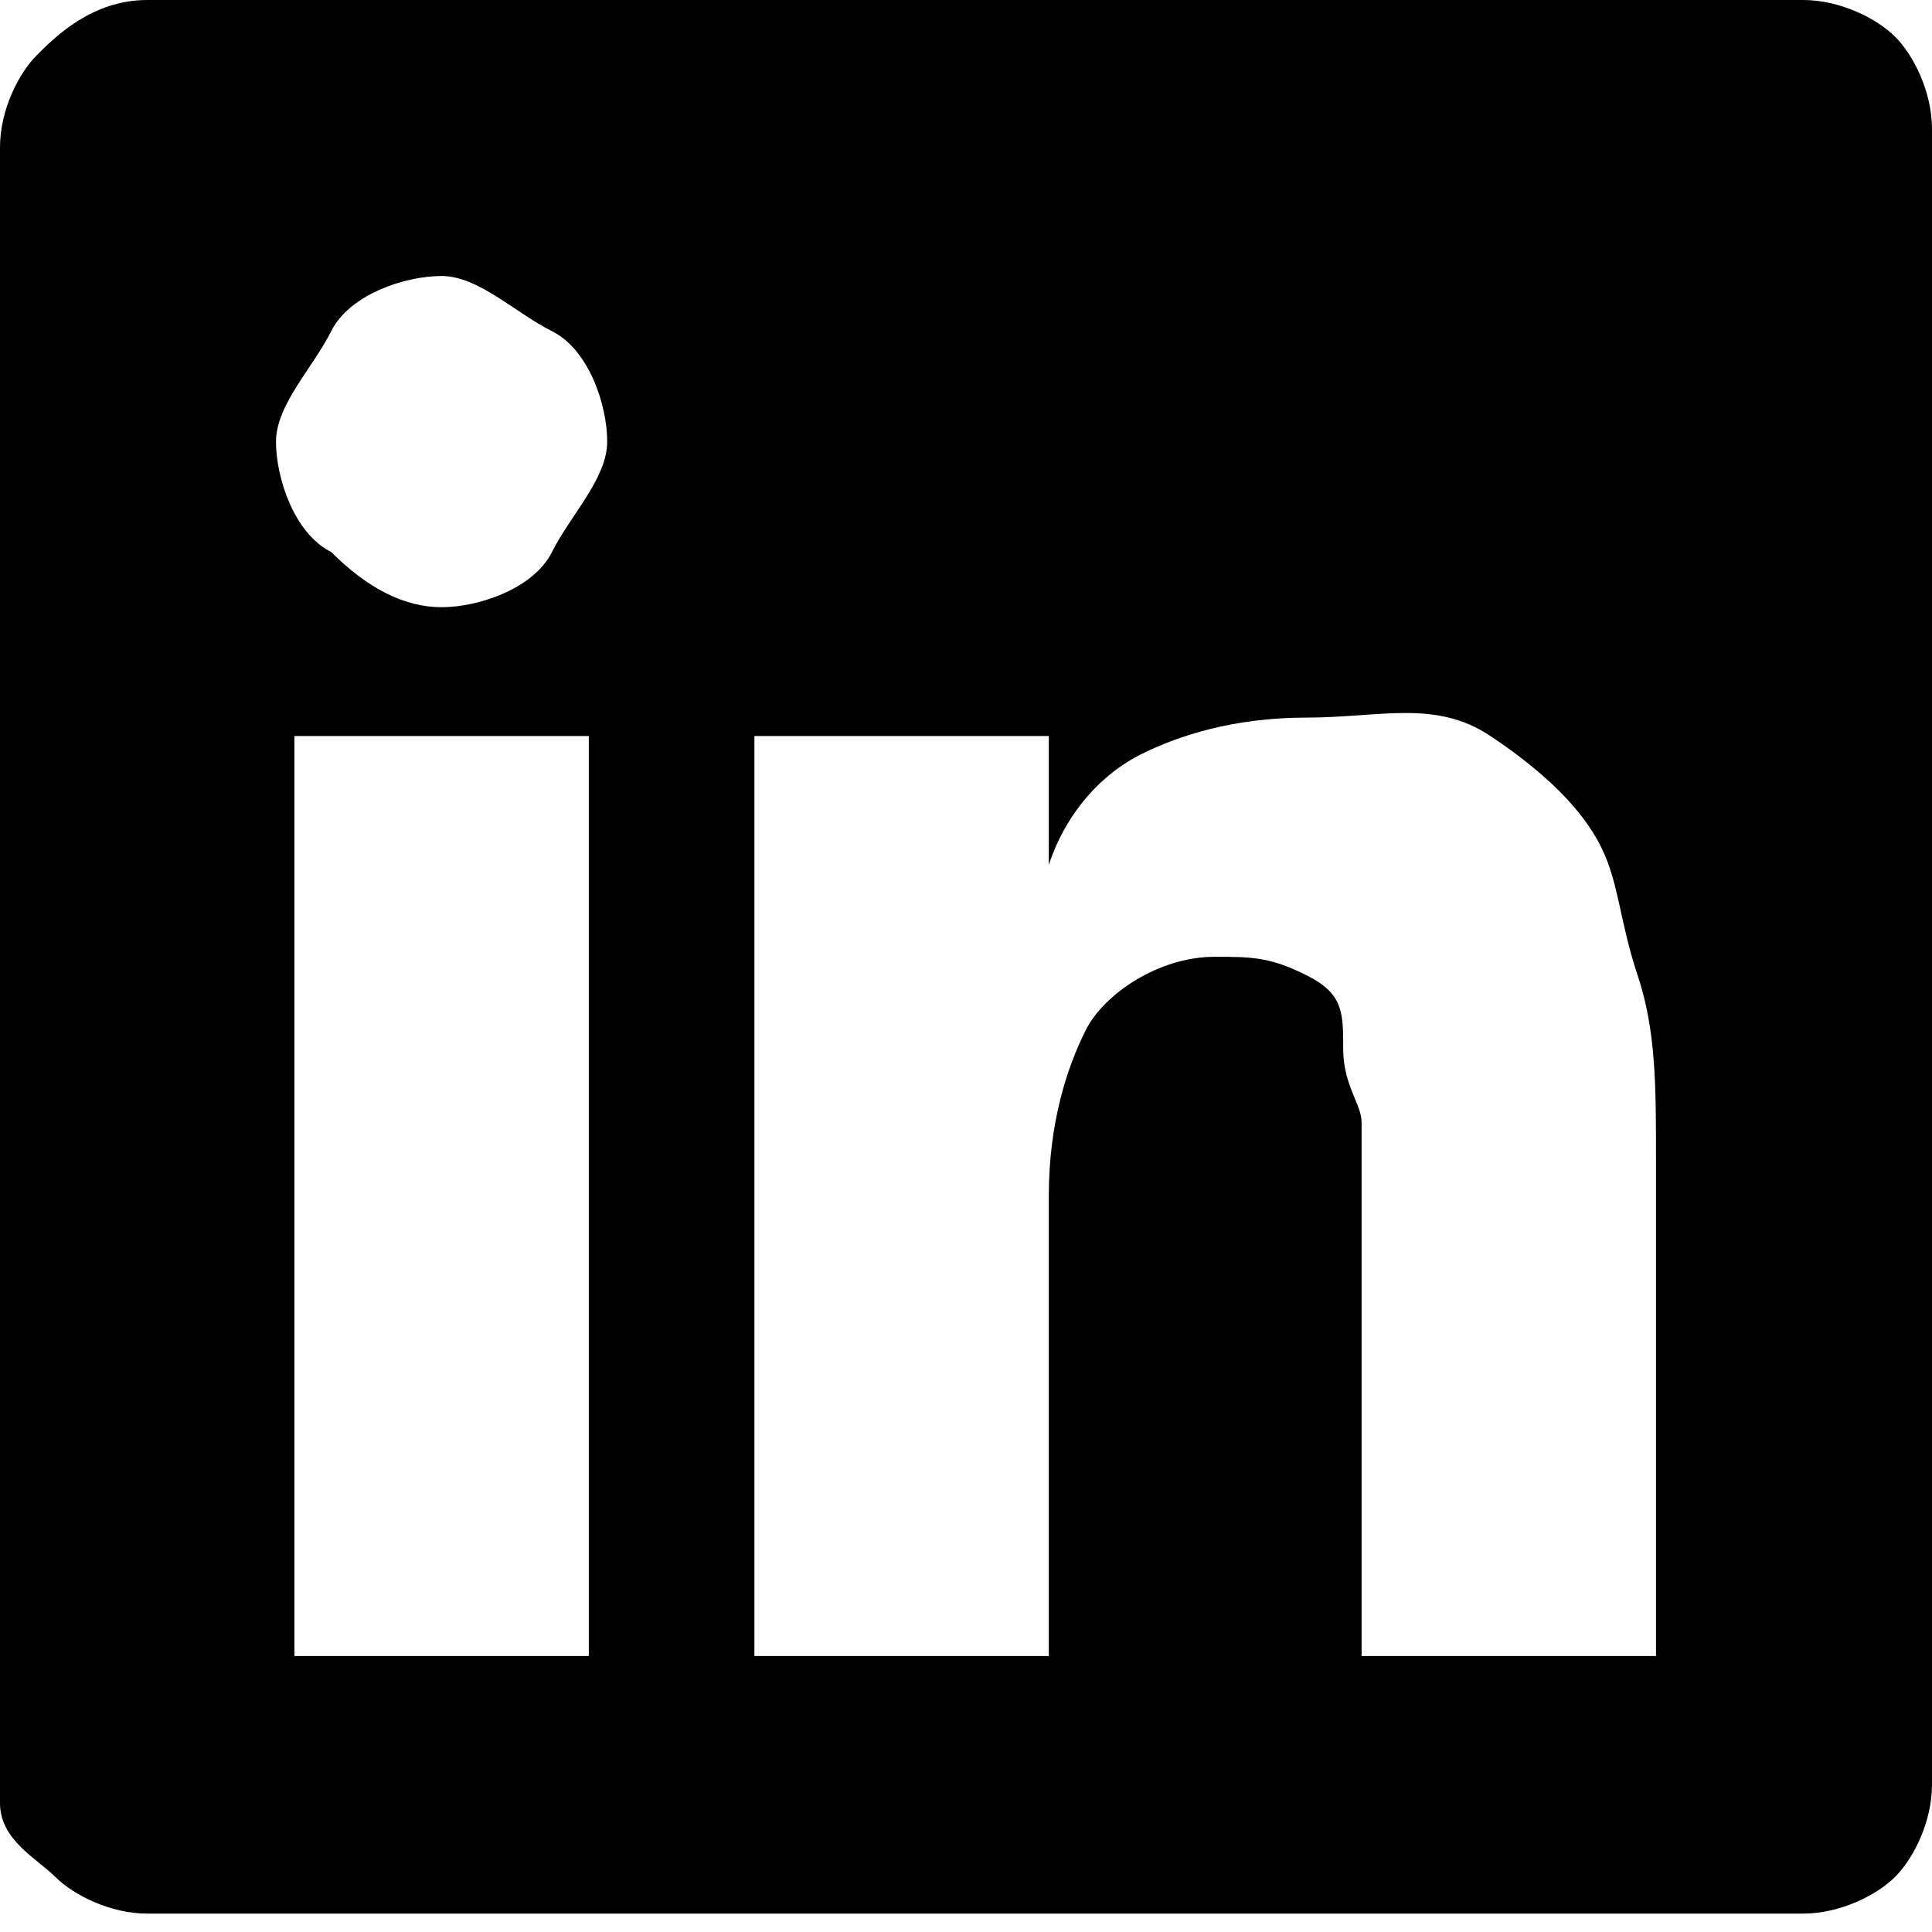
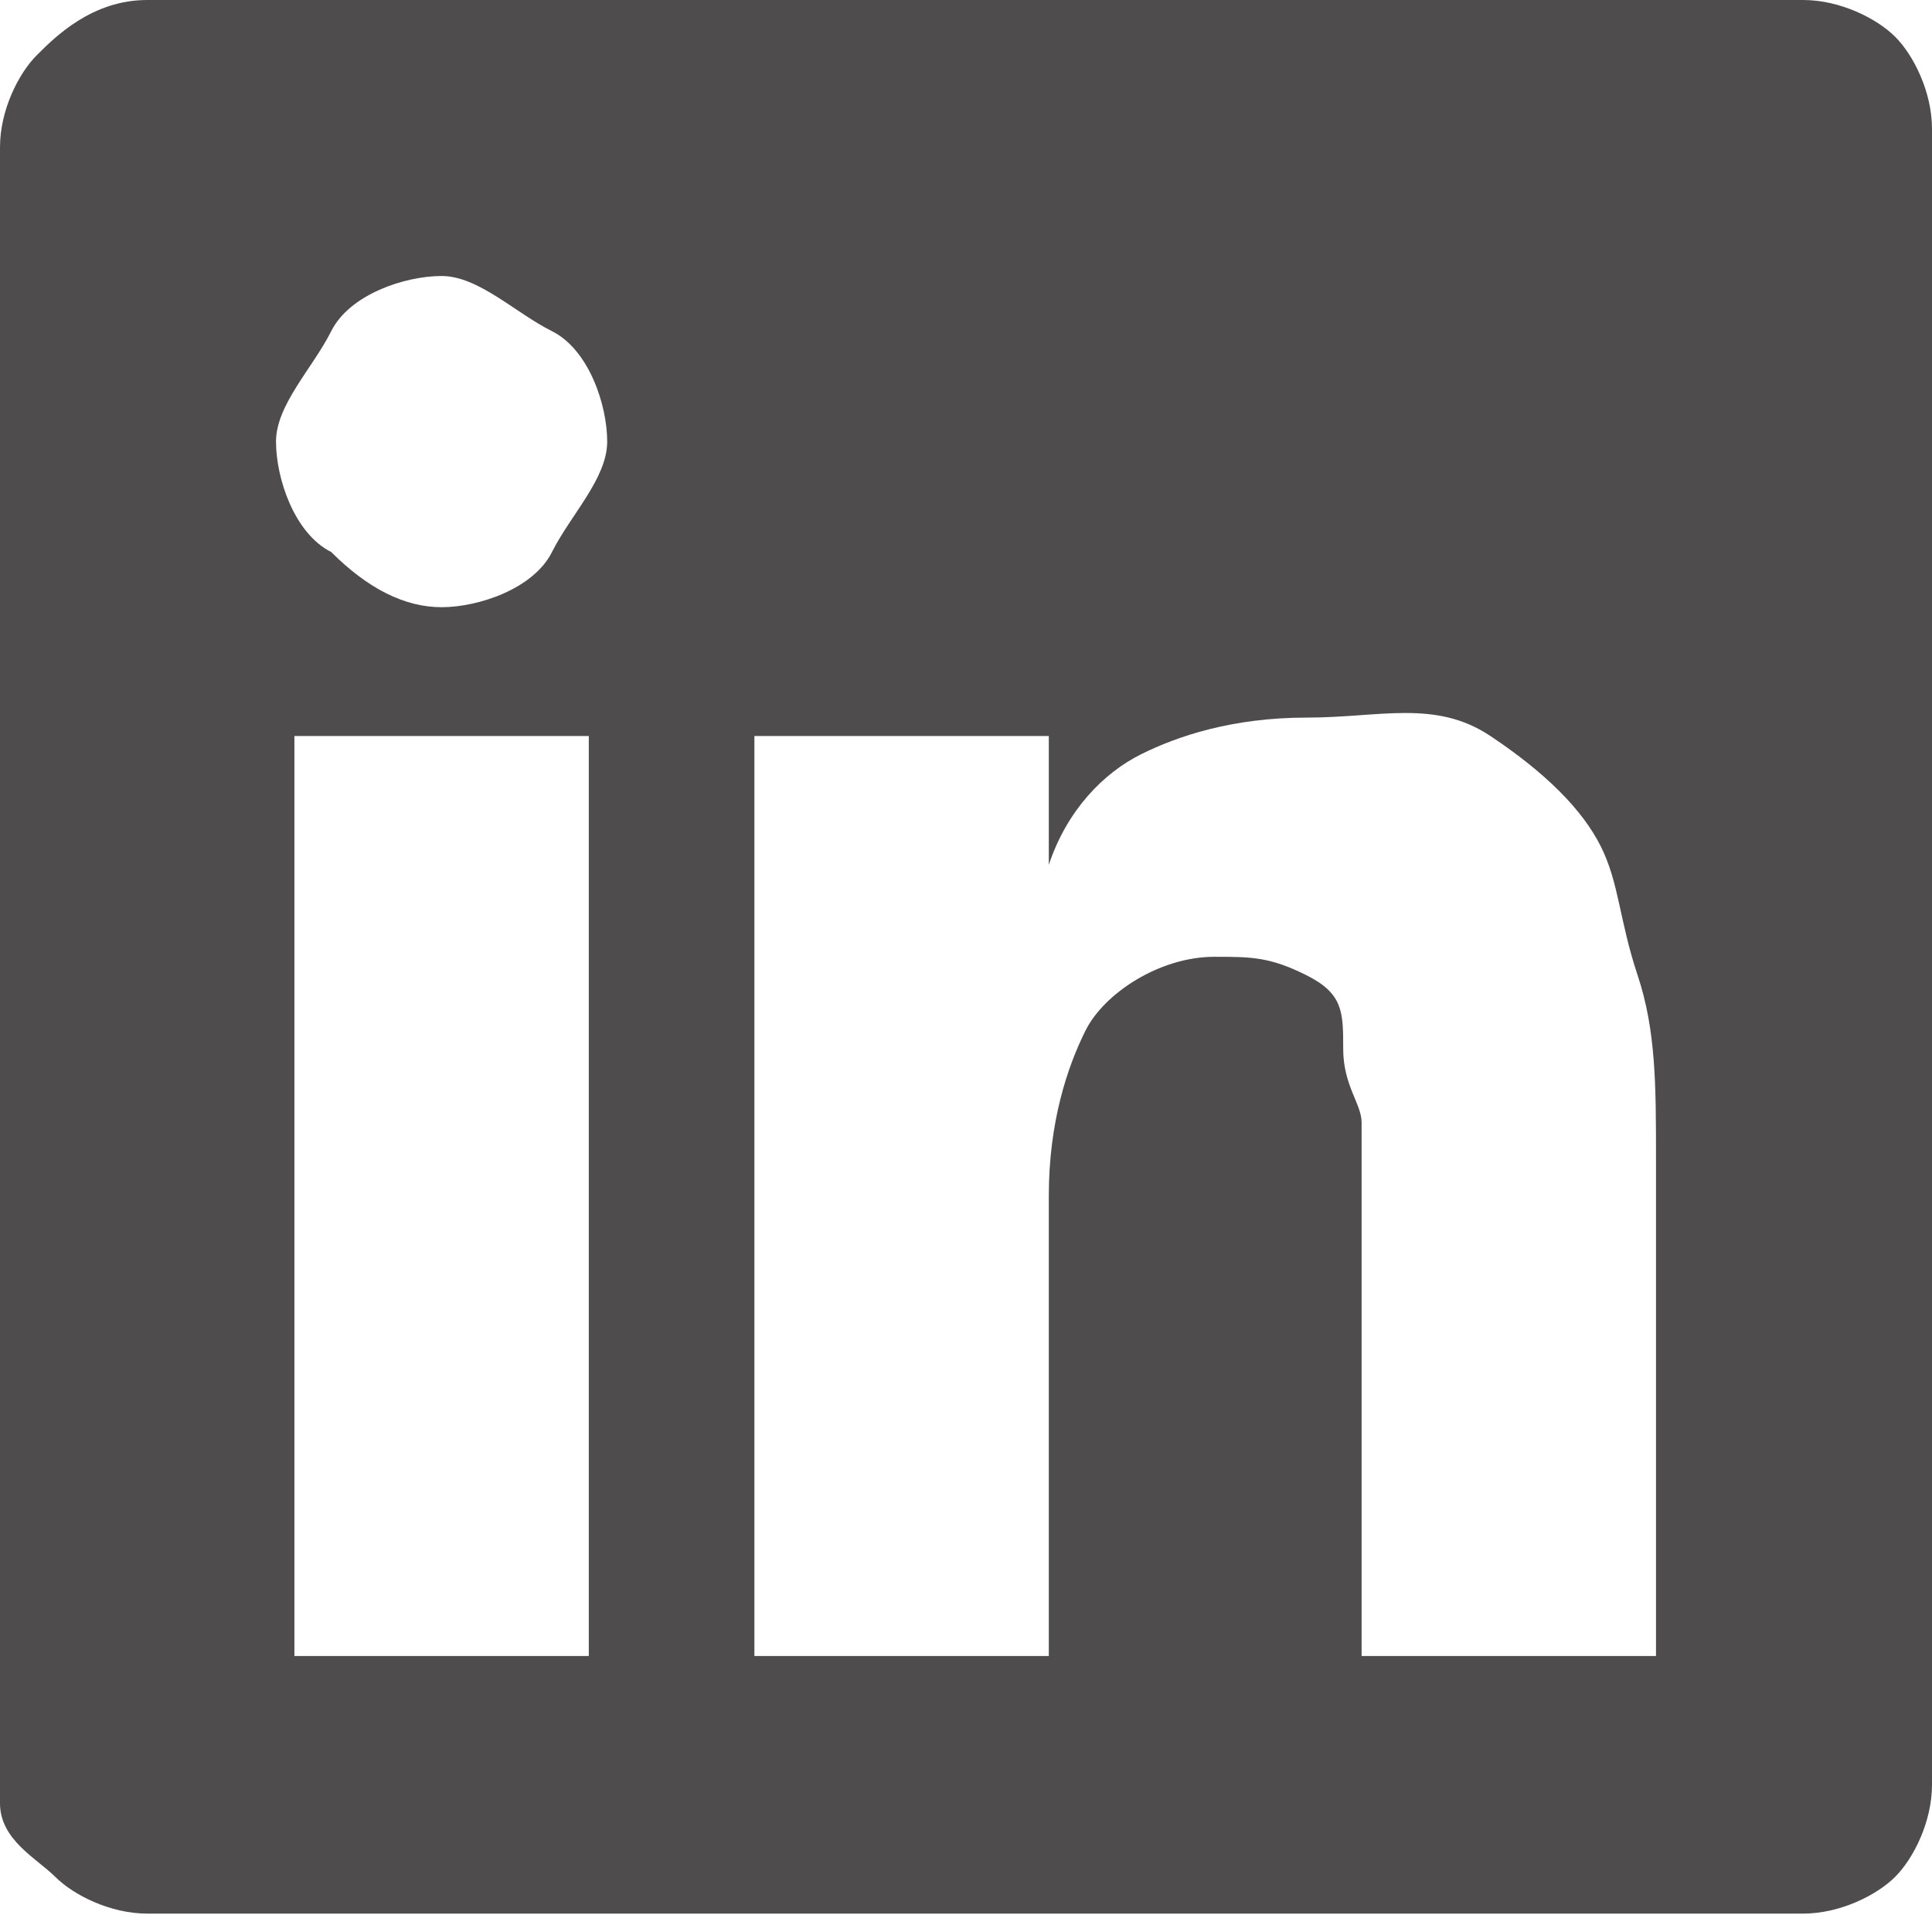
<svg xmlns="http://www.w3.org/2000/svg" version="1.1" id="Layer_1" x="0px" y="0px" viewBox="0 0 10.5 10.5" style="enable-background:new 0 0 10.5 10.5;" xml:space="preserve">
+   <style type="text/css">
+ 	.st0{fill:#4F4C4D;}
+ </style>
  <g>
-     <path d="M9.8,0c0.2,0,0.4,0.1,0.5,0.2s0.2,0.3,0.2,0.5v9c0,0.2-0.1,0.4-0.2,0.5s-0.3,0.2-0.5,0.2h-9c-0.2,0-0.4-0.1-0.5-0.2   S0,10,0,9.8v-9c0-0.2,0.1-0.4,0.2-0.5S0.5,0,0.8,0H9.8z M1.8,3c0.2,0.2,0.4,0.3,0.6,0.3S2.9,3.2,3,3s0.3-0.4,0.3-0.6S3.2,1.9,3,1.8   S2.6,1.5,2.4,1.5S1.9,1.6,1.8,1.8S1.5,2.2,1.5,2.4S1.6,2.9,1.8,3z M3.2,9L3.2,9l0-5H1.6v5H3.2z M9,9V6.3c0-0.4,0-0.7-0.1-1   S8.8,4.8,8.7,4.6S8.4,4.2,8.1,4S7.5,3.9,7.1,3.9c-0.4,0-0.7,0.1-0.9,0.2S5.8,4.4,5.7,4.7h0V4H4.1v5h1.6V6.5c0-0.4,0.1-0.7,0.2-0.9   s0.4-0.4,0.7-0.4c0.2,0,0.3,0,0.5,0.1s0.2,0.2,0.2,0.4S7.4,6,7.4,6.1s0,0.3,0,0.5V9H9z" />
+     <path class="st0" d="M9.8,0c0.2,0,0.4,0.1,0.5,0.2s0.2,0.3,0.2,0.5v9c0,0.2-0.1,0.4-0.2,0.5s-0.3,0.2-0.5,0.2h-9   c-0.2,0-0.4-0.1-0.5-0.2S0,10,0,9.8v-9c0-0.2,0.1-0.4,0.2-0.5S0.5,0,0.8,0H9.8z M1.8,3C2,3.2,2.2,3.3,2.4,3.3S2.9,3.2,3,3   s0.3-0.4,0.3-0.6S3.2,1.9,3,1.8S2.6,1.5,2.4,1.5S1.9,1.6,1.8,1.8S1.5,2.2,1.5,2.4S1.6,2.9,1.8,3z M3.2,9L3.2,9V4H1.6v5H3.2z M9,9   V6.3c0-0.4,0-0.7-0.1-1S8.8,4.8,8.7,4.6S8.4,4.2,8.1,4s-0.6-0.1-1-0.1S6.4,4,6.2,4.1S5.8,4.4,5.7,4.7l0,0V4H4.1v5h1.6V6.5   c0-0.4,0.1-0.7,0.2-0.9s0.4-0.4,0.7-0.4c0.2,0,0.3,0,0.5,0.1s0.2,0.2,0.2,0.4S7.4,6,7.4,6.1s0,0.3,0,0.5V9H9z" />
  </g>
</svg>
